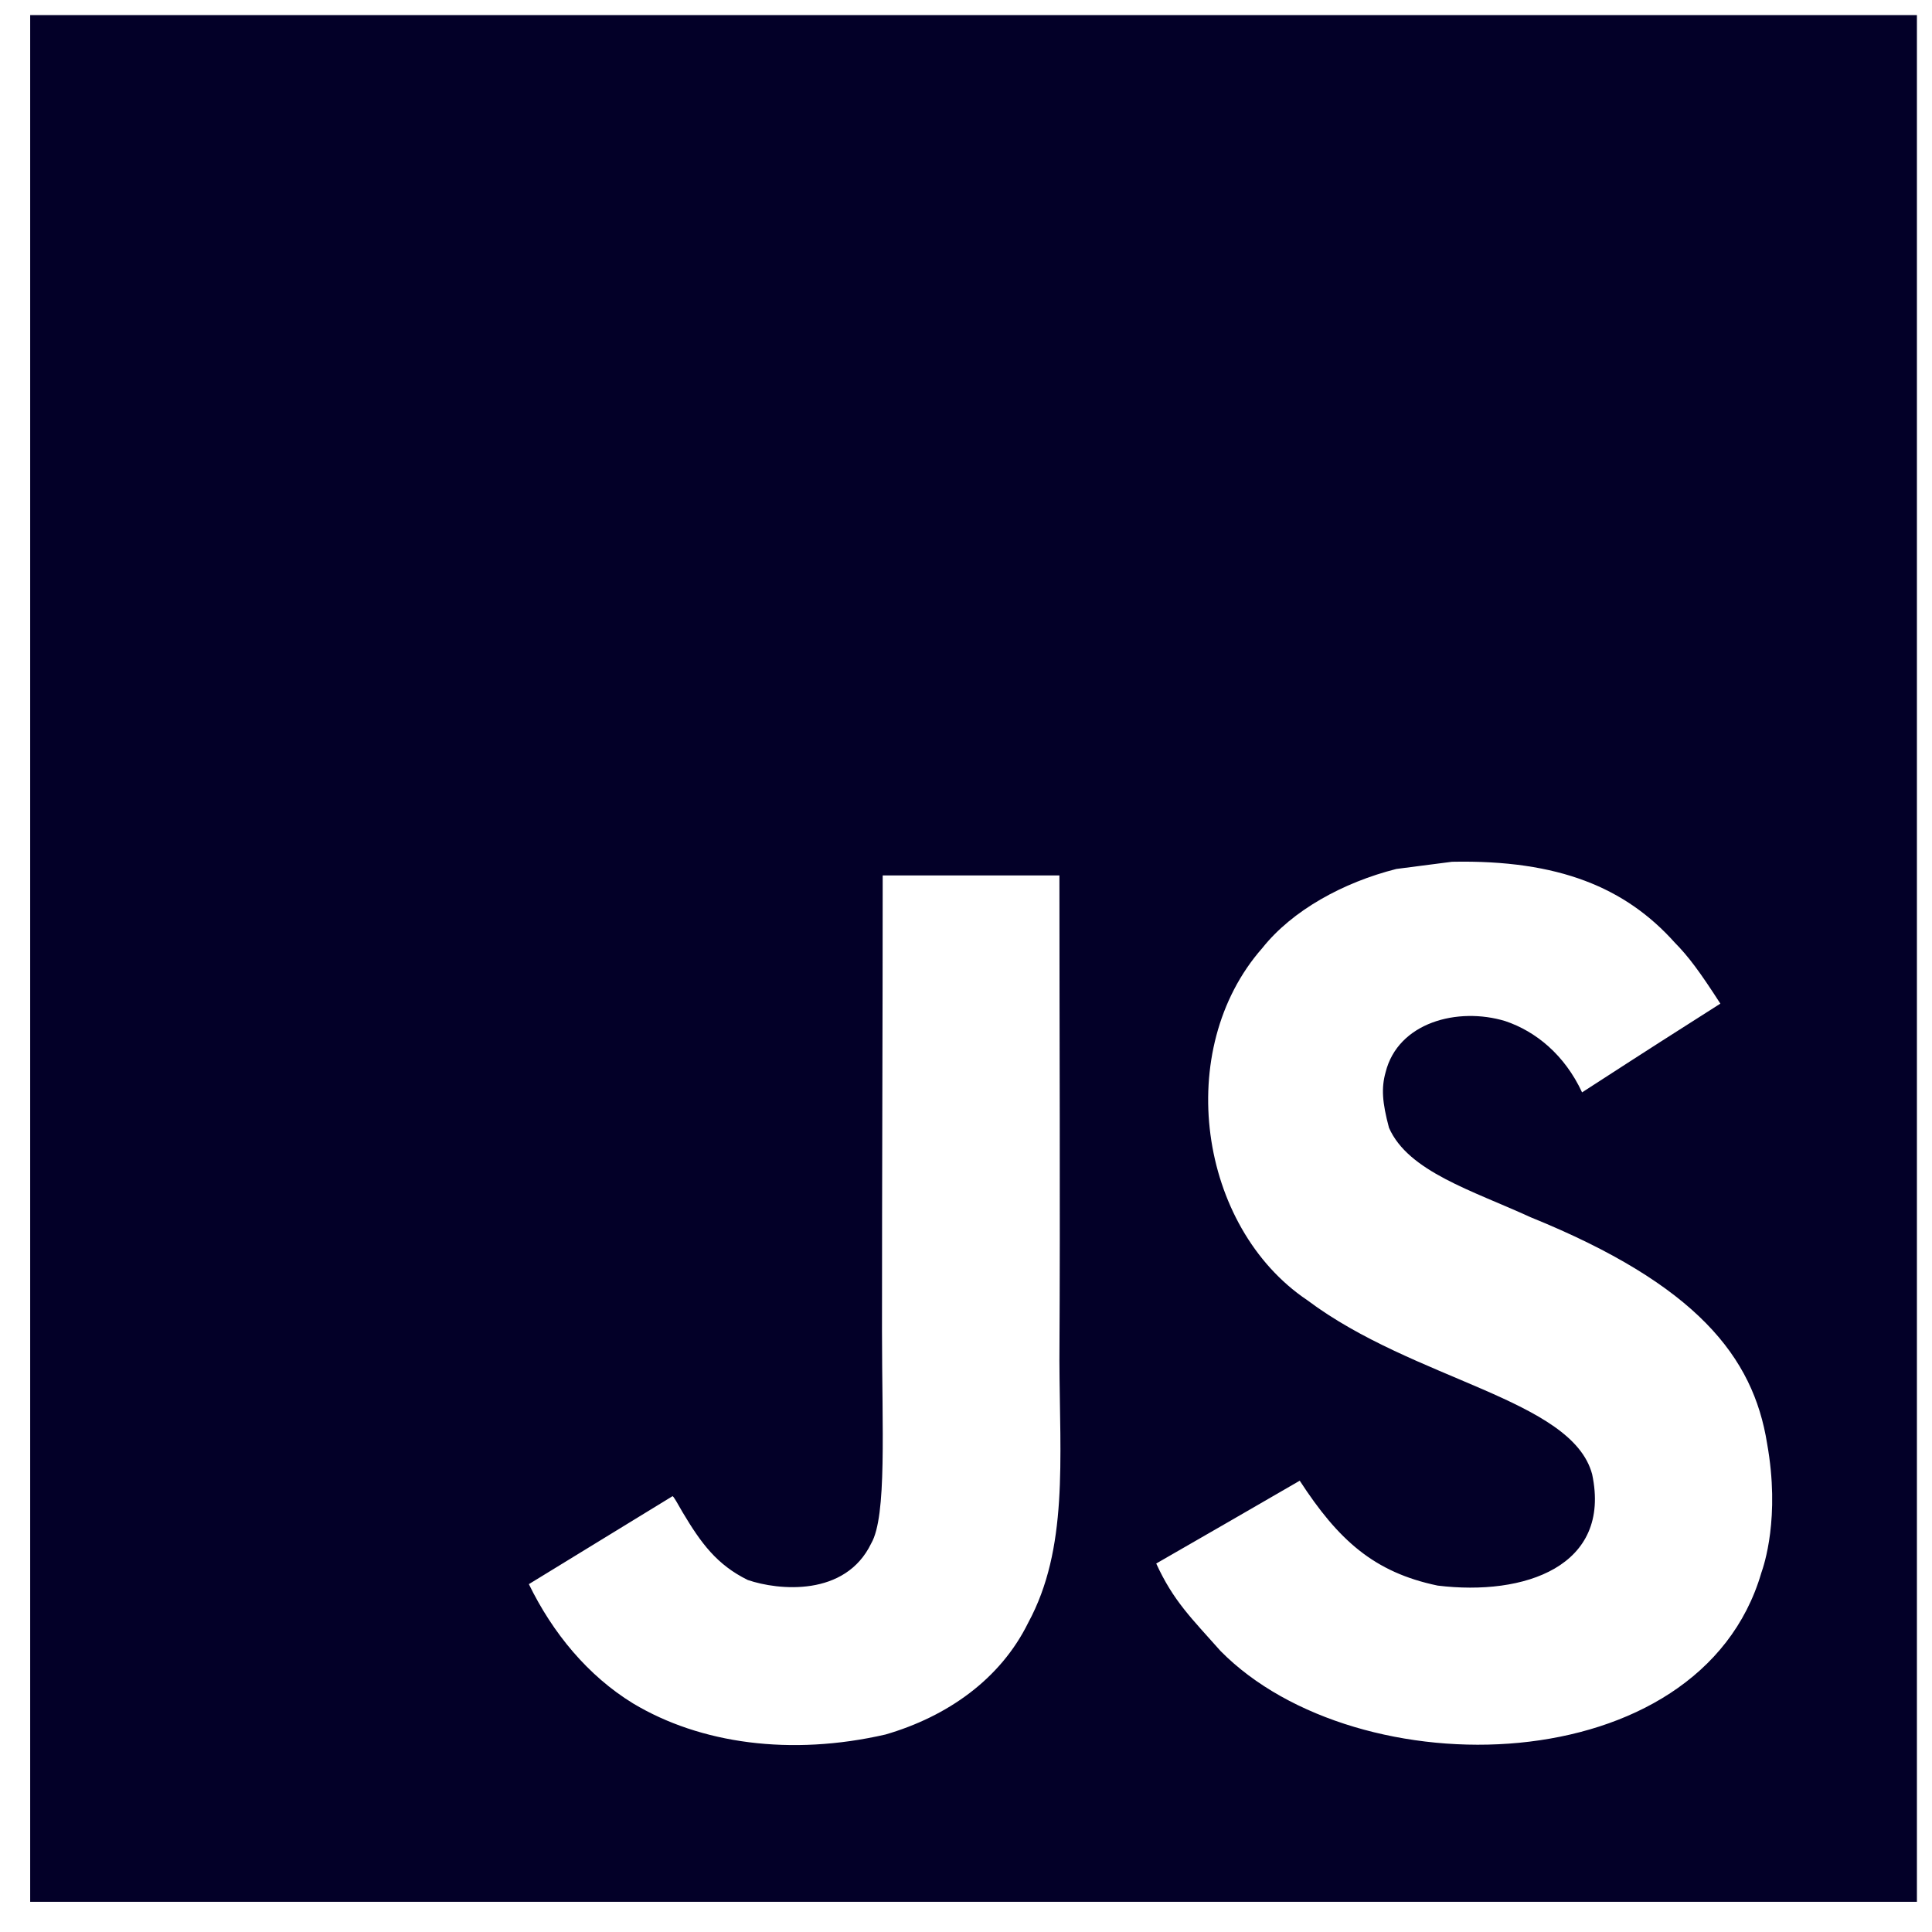
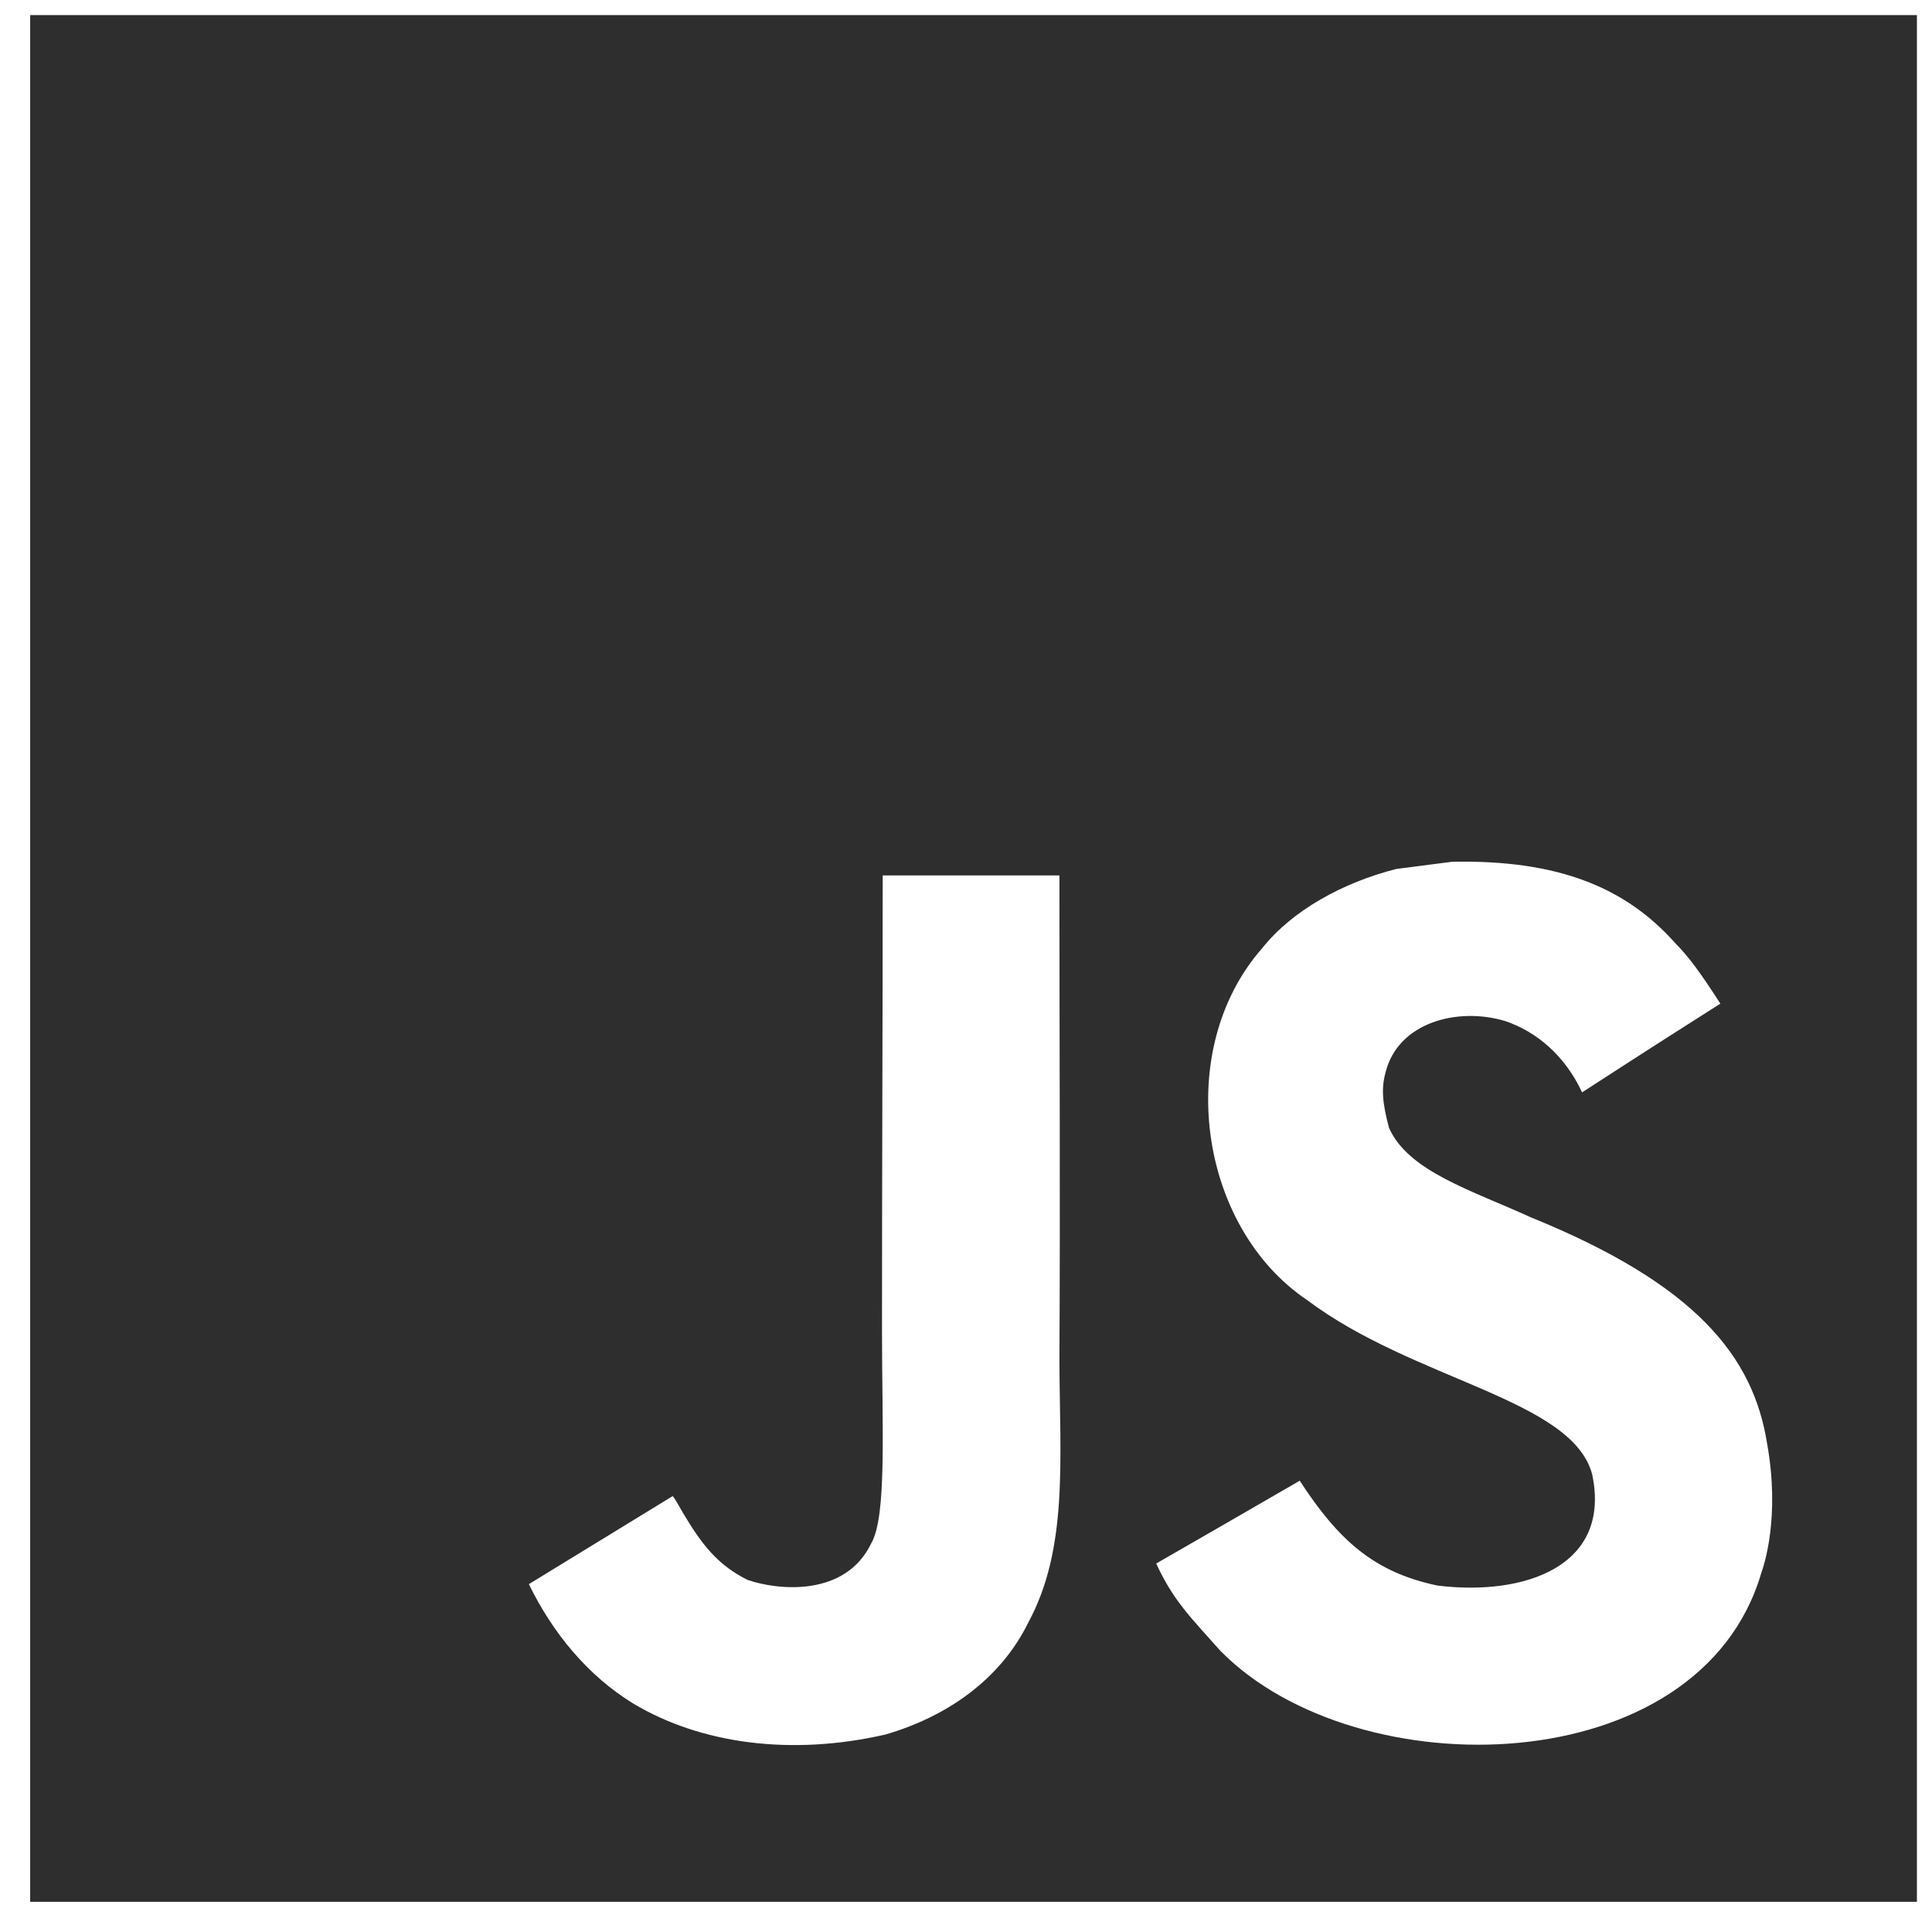
- <svg xmlns="http://www.w3.org/2000/svg" width="60" height="60" viewBox="0 0 100 100" fill="none">
-   <path d="M1.562 0.781V98.438H99.219V0.781H1.562ZM53.218 83.995C51.777 86.923 49.025 88.848 45.837 89.777C40.938 90.902 36.252 90.26 32.766 88.168C30.433 86.737 28.611 84.534 27.374 81.995L34.812 77.441C34.877 77.468 35.072 77.821 35.333 78.277C36.281 79.866 37.099 80.991 38.707 81.781C40.287 82.32 43.755 82.665 45.094 79.885C45.912 78.471 45.652 73.926 45.652 68.897C45.651 60.995 45.688 53.125 45.688 45.312H54.835C54.835 53.906 54.882 62.045 54.835 70.431C54.855 75.572 55.301 80.155 53.218 83.995ZM91.166 81.41C87.987 92.287 70.259 92.64 63.174 85.454C61.677 83.763 60.739 82.879 59.846 80.927C63.611 78.761 63.611 78.761 67.274 76.641C69.264 79.7 71.104 81.382 74.414 82.07C78.905 82.619 83.423 81.076 82.409 76.306C81.368 72.411 73.214 71.463 67.665 67.298C62.031 63.514 60.711 54.32 65.341 49.067C66.884 47.124 69.515 45.674 72.276 44.977L75.157 44.605C80.689 44.493 84.147 45.954 86.685 48.788C87.391 49.504 87.968 50.276 89.046 51.948C86.099 53.827 86.109 53.809 81.888 56.541C80.986 54.599 79.49 53.38 77.909 52.851C75.454 52.107 72.359 52.916 71.716 55.509C71.494 56.309 71.54 57.052 71.894 58.373C72.888 60.641 76.226 61.627 79.219 63.002C87.838 66.498 90.748 70.245 91.463 74.706C92.152 78.547 91.297 81.038 91.166 81.41Z" fill="#030028" />
+ <svg xmlns="http://www.w3.org/2000/svg" width="80" height="80" viewBox="0 0 100 100" fill="none">
+   <path d="M1.562 0.781V98.438H99.219V0.781H1.562ZM53.218 83.995C51.777 86.923 49.025 88.848 45.837 89.777C40.938 90.902 36.252 90.26 32.766 88.168C30.433 86.737 28.611 84.534 27.374 81.995L34.812 77.441C34.877 77.468 35.072 77.821 35.333 78.277C36.281 79.866 37.099 80.991 38.707 81.781C40.287 82.32 43.755 82.665 45.094 79.885C45.912 78.471 45.652 73.926 45.652 68.897C45.651 60.995 45.688 53.125 45.688 45.312H54.835C54.835 53.906 54.882 62.045 54.835 70.431C54.855 75.572 55.301 80.155 53.218 83.995ZM91.166 81.41C87.987 92.287 70.259 92.64 63.174 85.454C61.677 83.763 60.739 82.879 59.846 80.927C63.611 78.761 63.611 78.761 67.274 76.641C69.264 79.7 71.104 81.382 74.414 82.07C78.905 82.619 83.423 81.076 82.409 76.306C81.368 72.411 73.214 71.463 67.665 67.298C62.031 63.514 60.711 54.32 65.341 49.067C66.884 47.124 69.515 45.674 72.276 44.977L75.157 44.605C80.689 44.493 84.147 45.954 86.685 48.788C87.391 49.504 87.968 50.276 89.046 51.948C86.099 53.827 86.109 53.809 81.888 56.541C80.986 54.599 79.49 53.38 77.909 52.851C75.454 52.107 72.359 52.916 71.716 55.509C71.494 56.309 71.54 57.052 71.894 58.373C72.888 60.641 76.226 61.627 79.219 63.002C87.838 66.498 90.748 70.245 91.463 74.706C92.152 78.547 91.297 81.038 91.166 81.41Z" fill="#2E2E2E" />
</svg>
